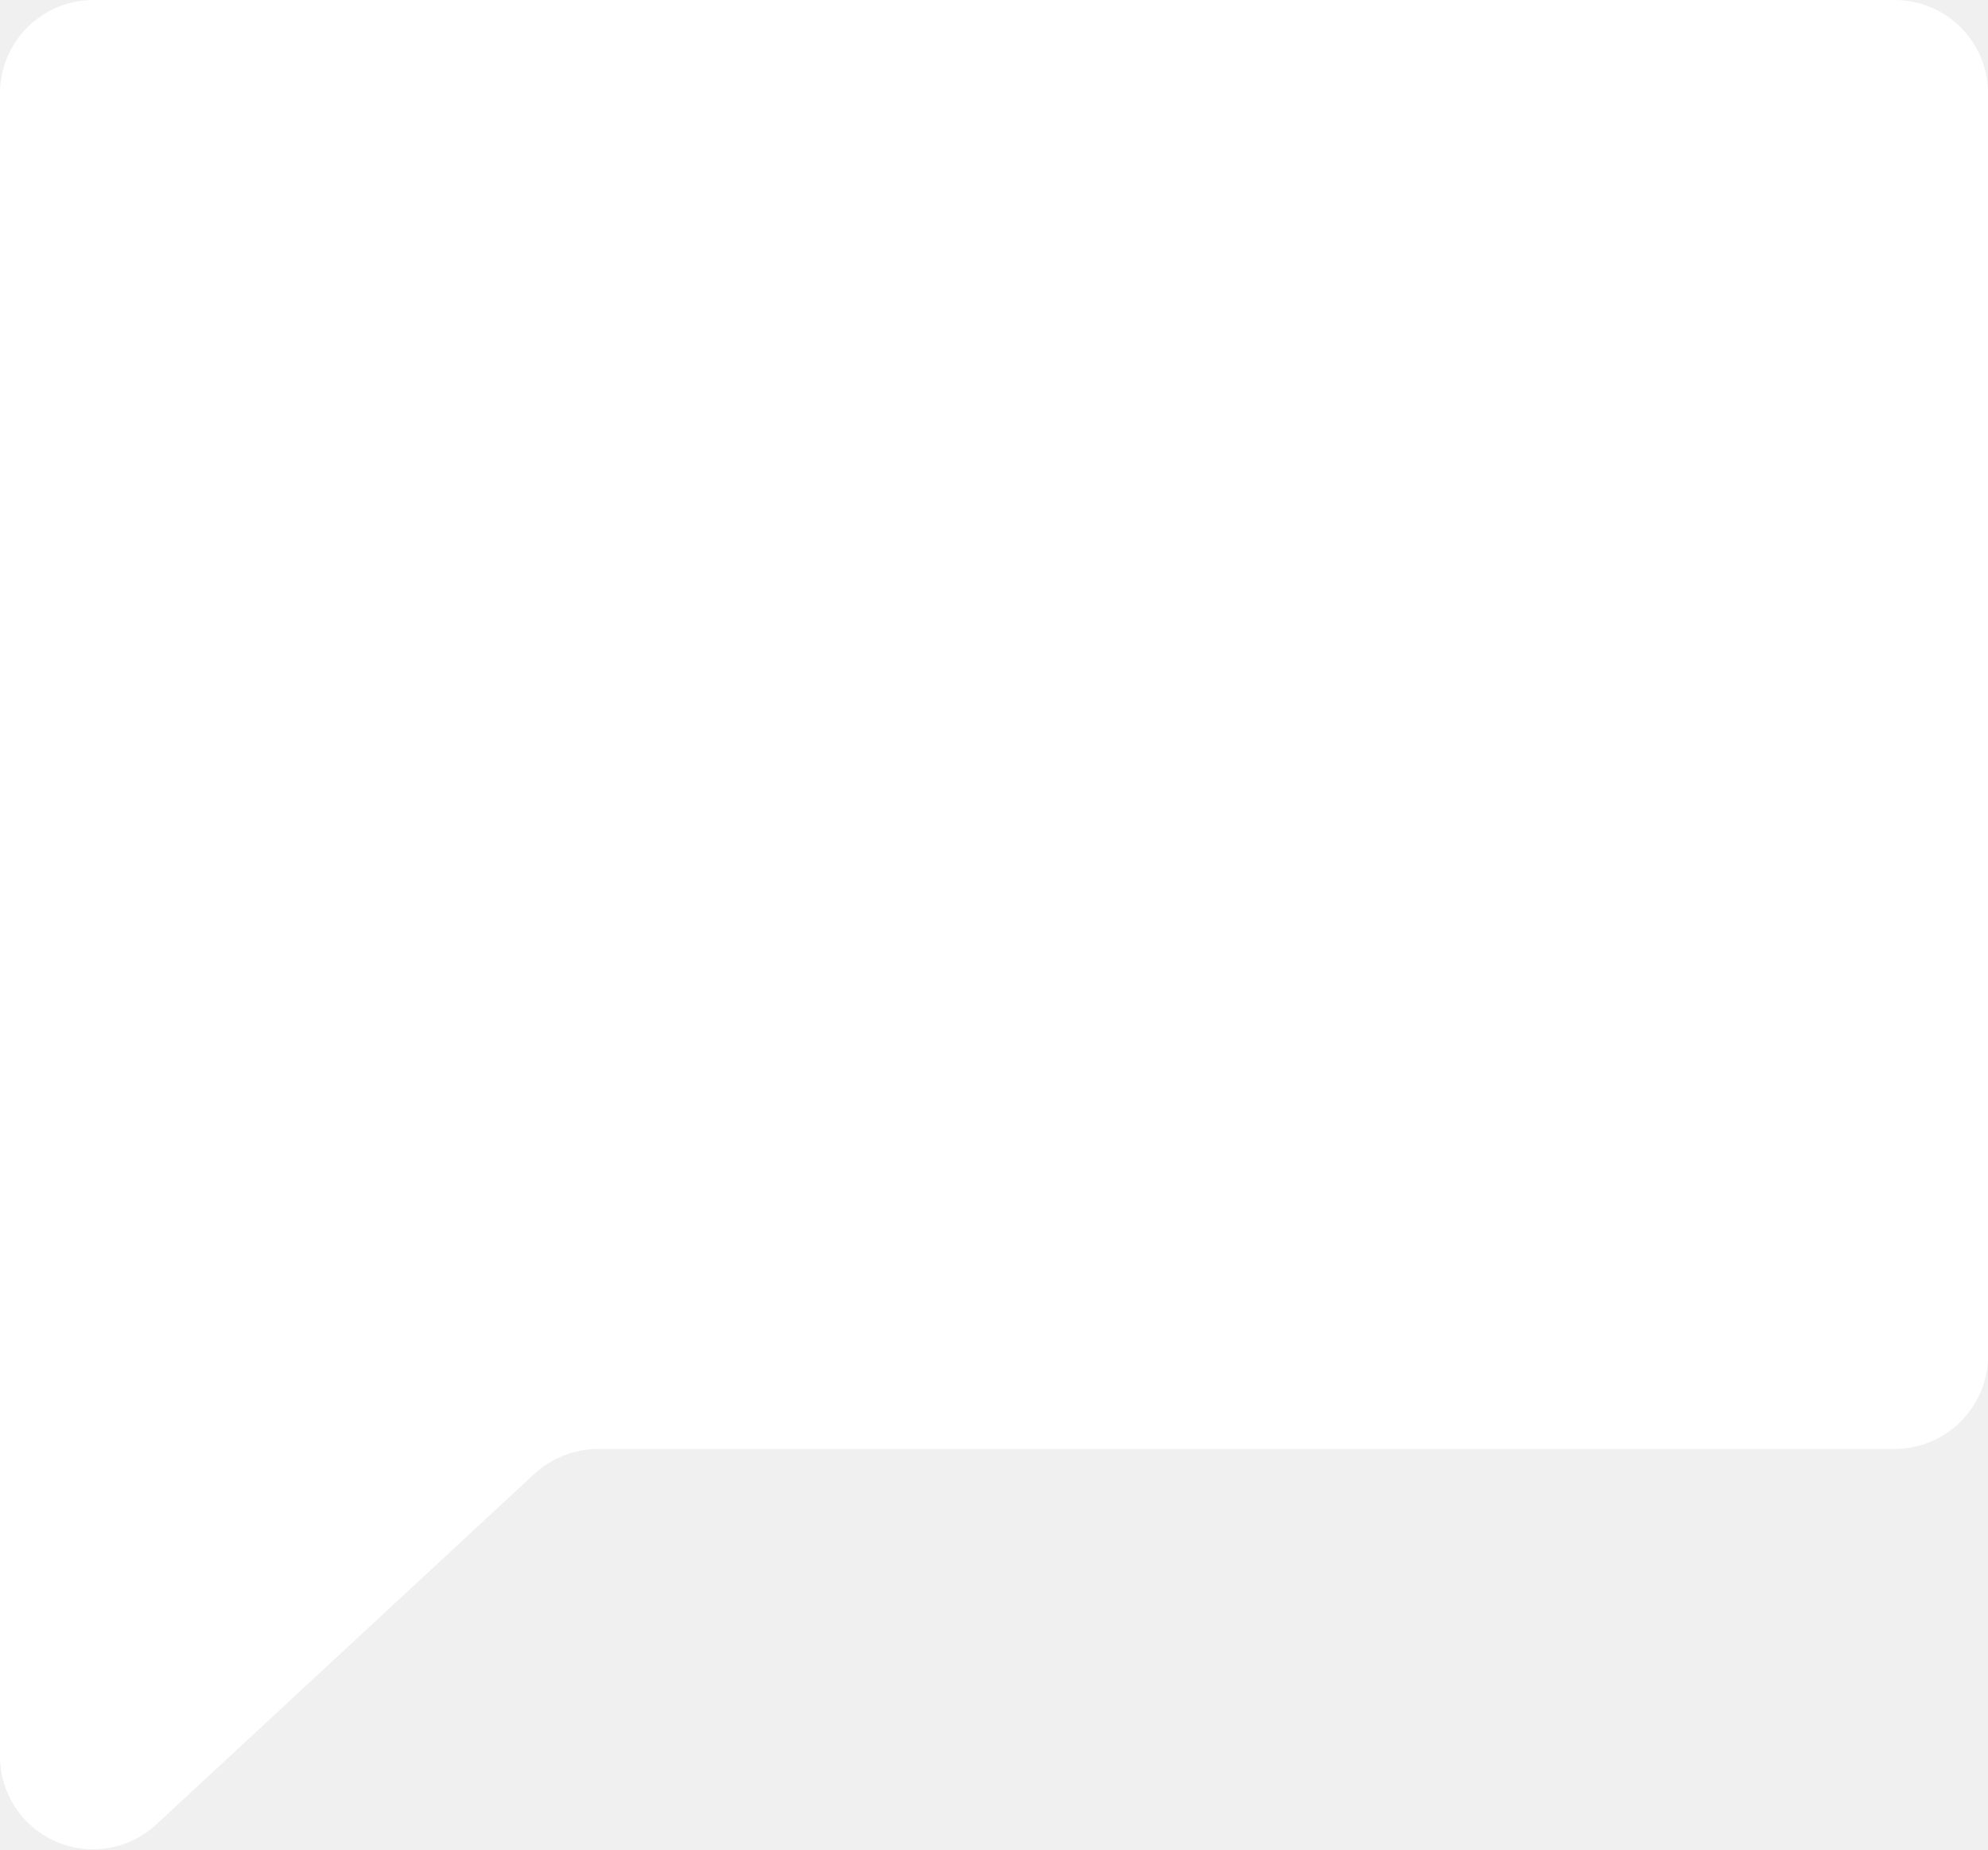
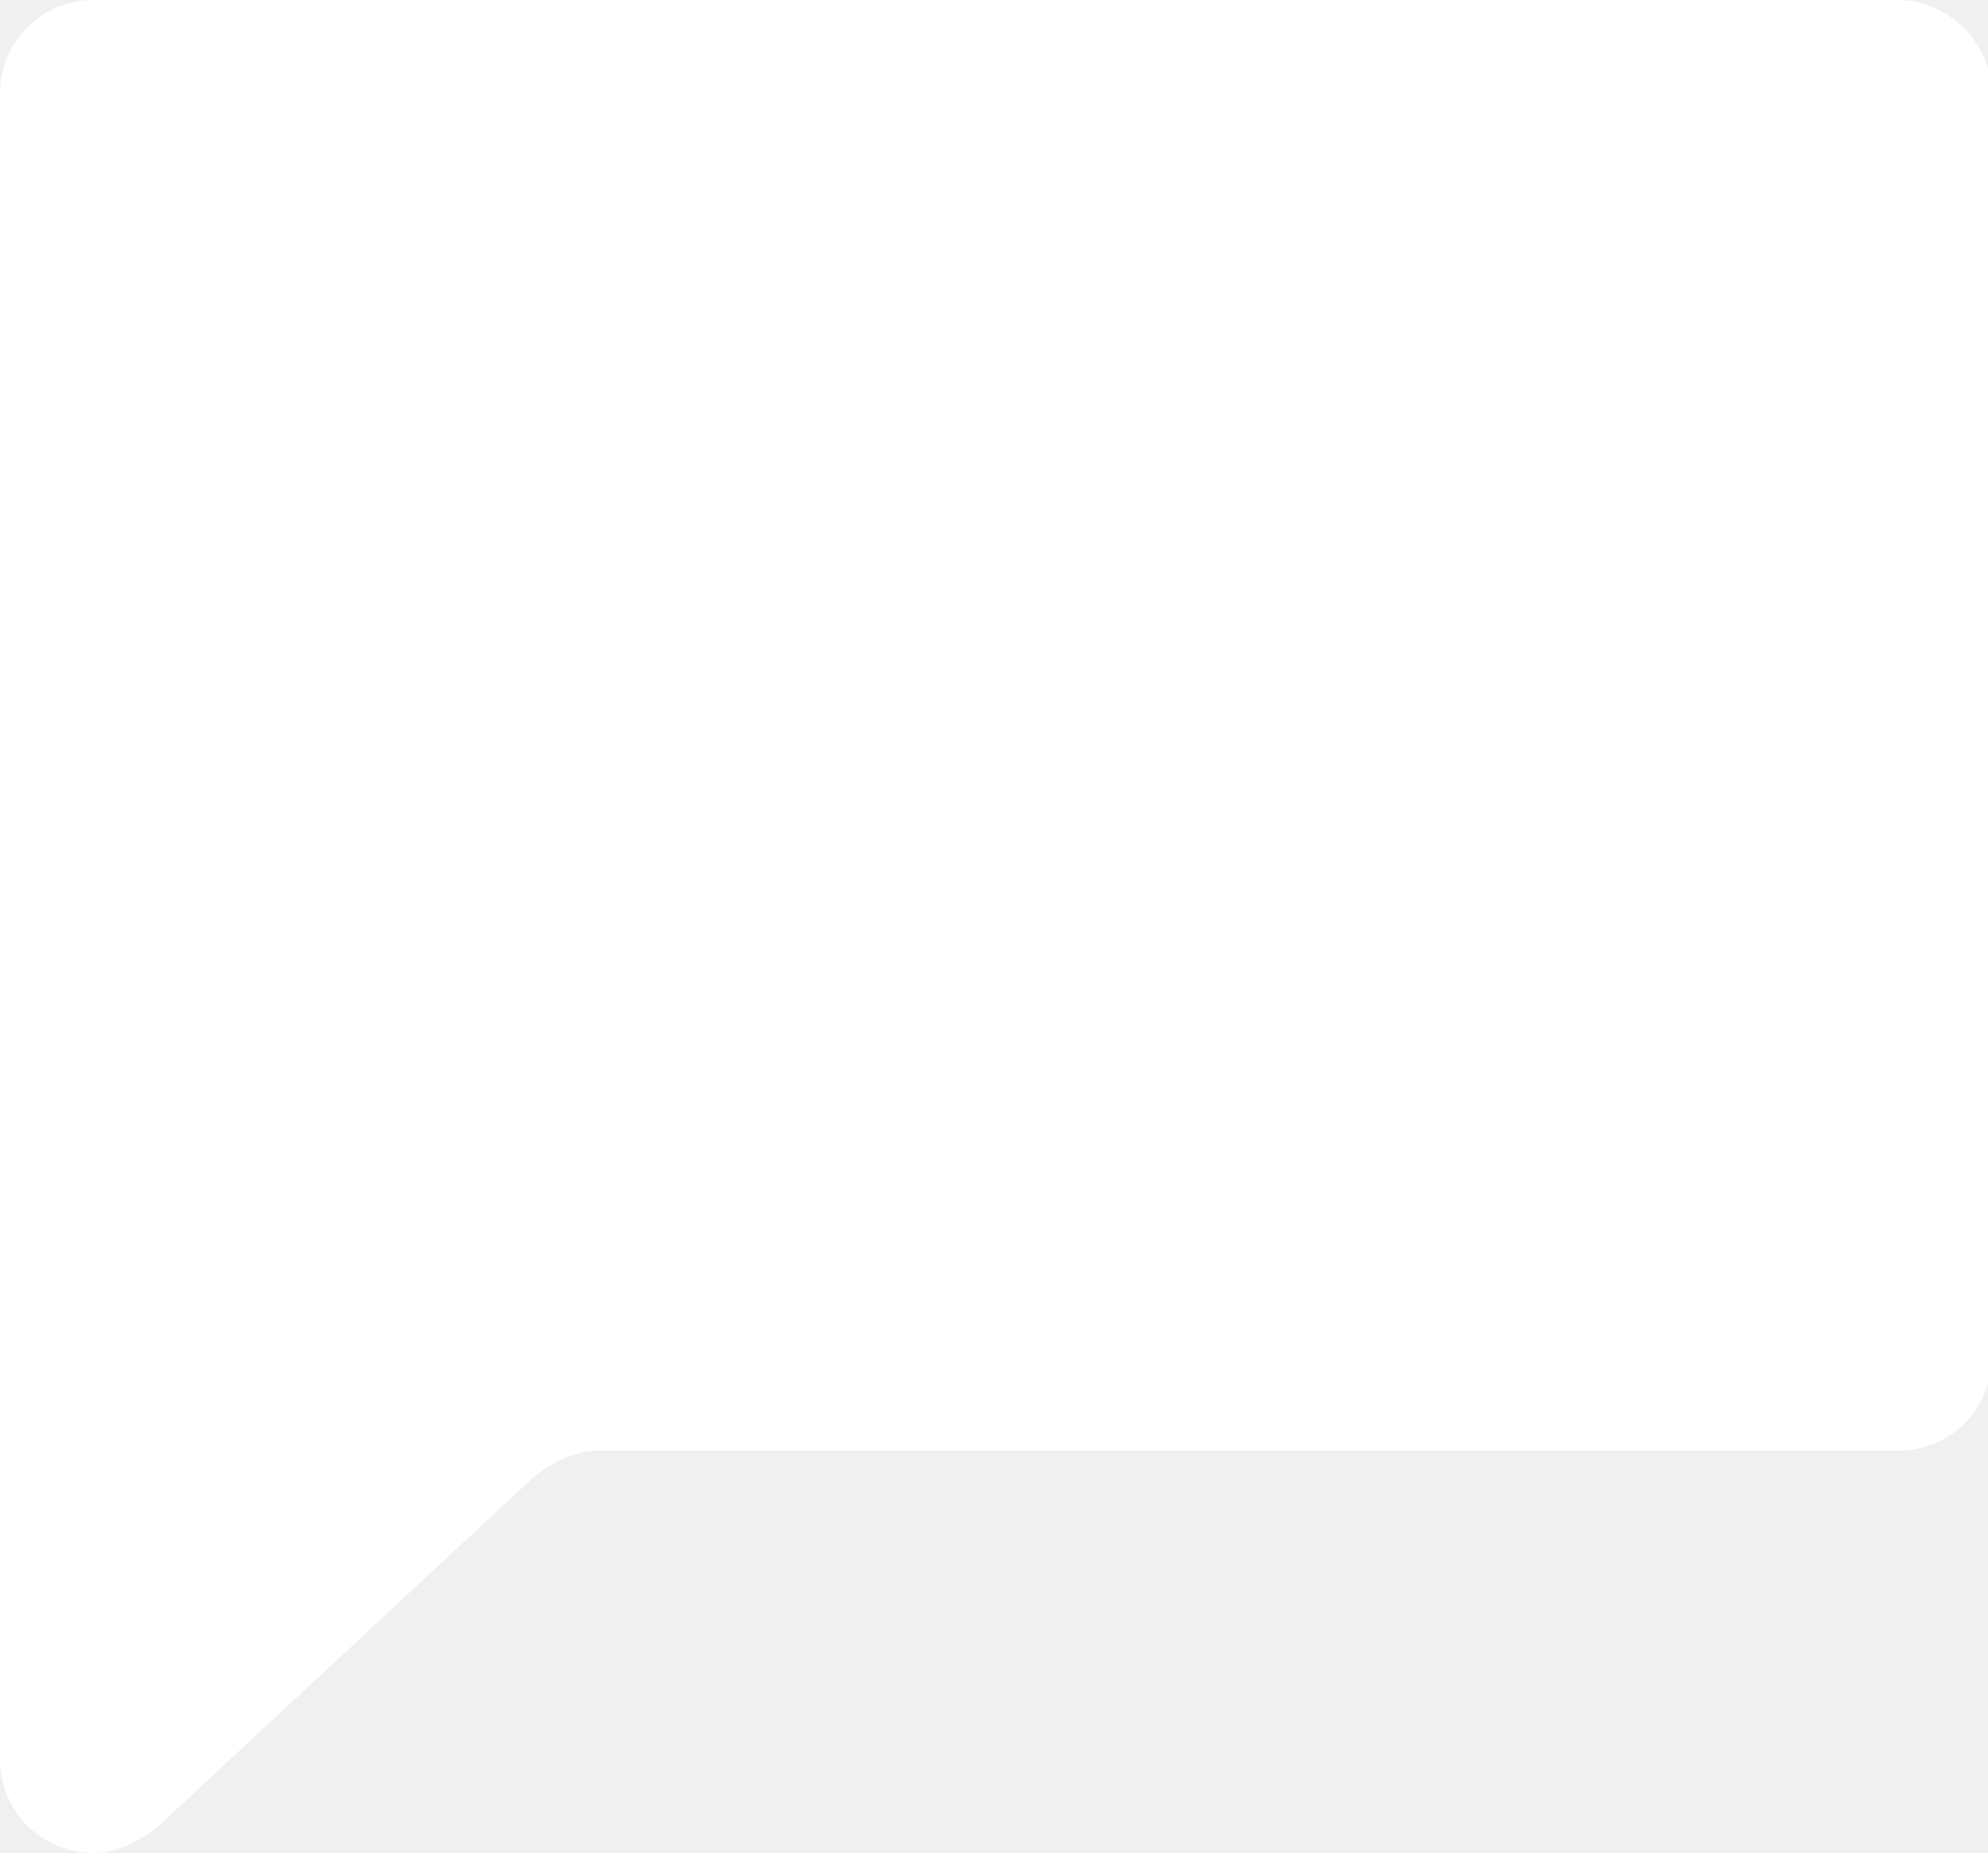
- <svg xmlns="http://www.w3.org/2000/svg" viewBox="16507.9 -4279.954 52.947 49.271">
-   <defs>
-     <style>
-       .cls-1 {
-         fill: #fff;
-       }
-     </style>
-   </defs>
-   <path id="Path_807" data-name="Path 807" class="cls-1" d="M542.578,76.089l10.036-9.309a2.535,2.535,0,0,1,1.68-.681H588.85a2.49,2.49,0,0,0,2.5-2.5V30a2.49,2.49,0,0,0-2.5-2.5H540.9a2.49,2.49,0,0,0-2.5,2.5V74.272A2.478,2.478,0,0,0,542.578,76.089Z" transform="translate(15969.5 -4307.454)" />
+ <svg xmlns="http://www.w3.org/2000/svg" version="1.1" id="Layer_1" x="0px" y="0px" viewBox="0 0 52.9 49.3" style="enable-background:new 0 0 52.9 49.3;" xml:space="preserve">
+   <path id="Path_807" style="fill:#FFFFFF;" d="M4.2,48.6l10-9.3c0.5-0.4,1.1-0.7,1.7-0.7h34.6c1.4,0,2.5-1.1,2.5-2.5c0,0,0,0,0,0V2.5  C53,1.1,51.8,0,50.5,0c0,0,0,0,0,0H2.5C1.1,0,0,1.1,0,2.5c0,0,0,0,0,0v44.3c0,1.4,1.1,2.5,2.5,2.5C3.1,49.3,3.7,49,4.2,48.6z" />
</svg>
